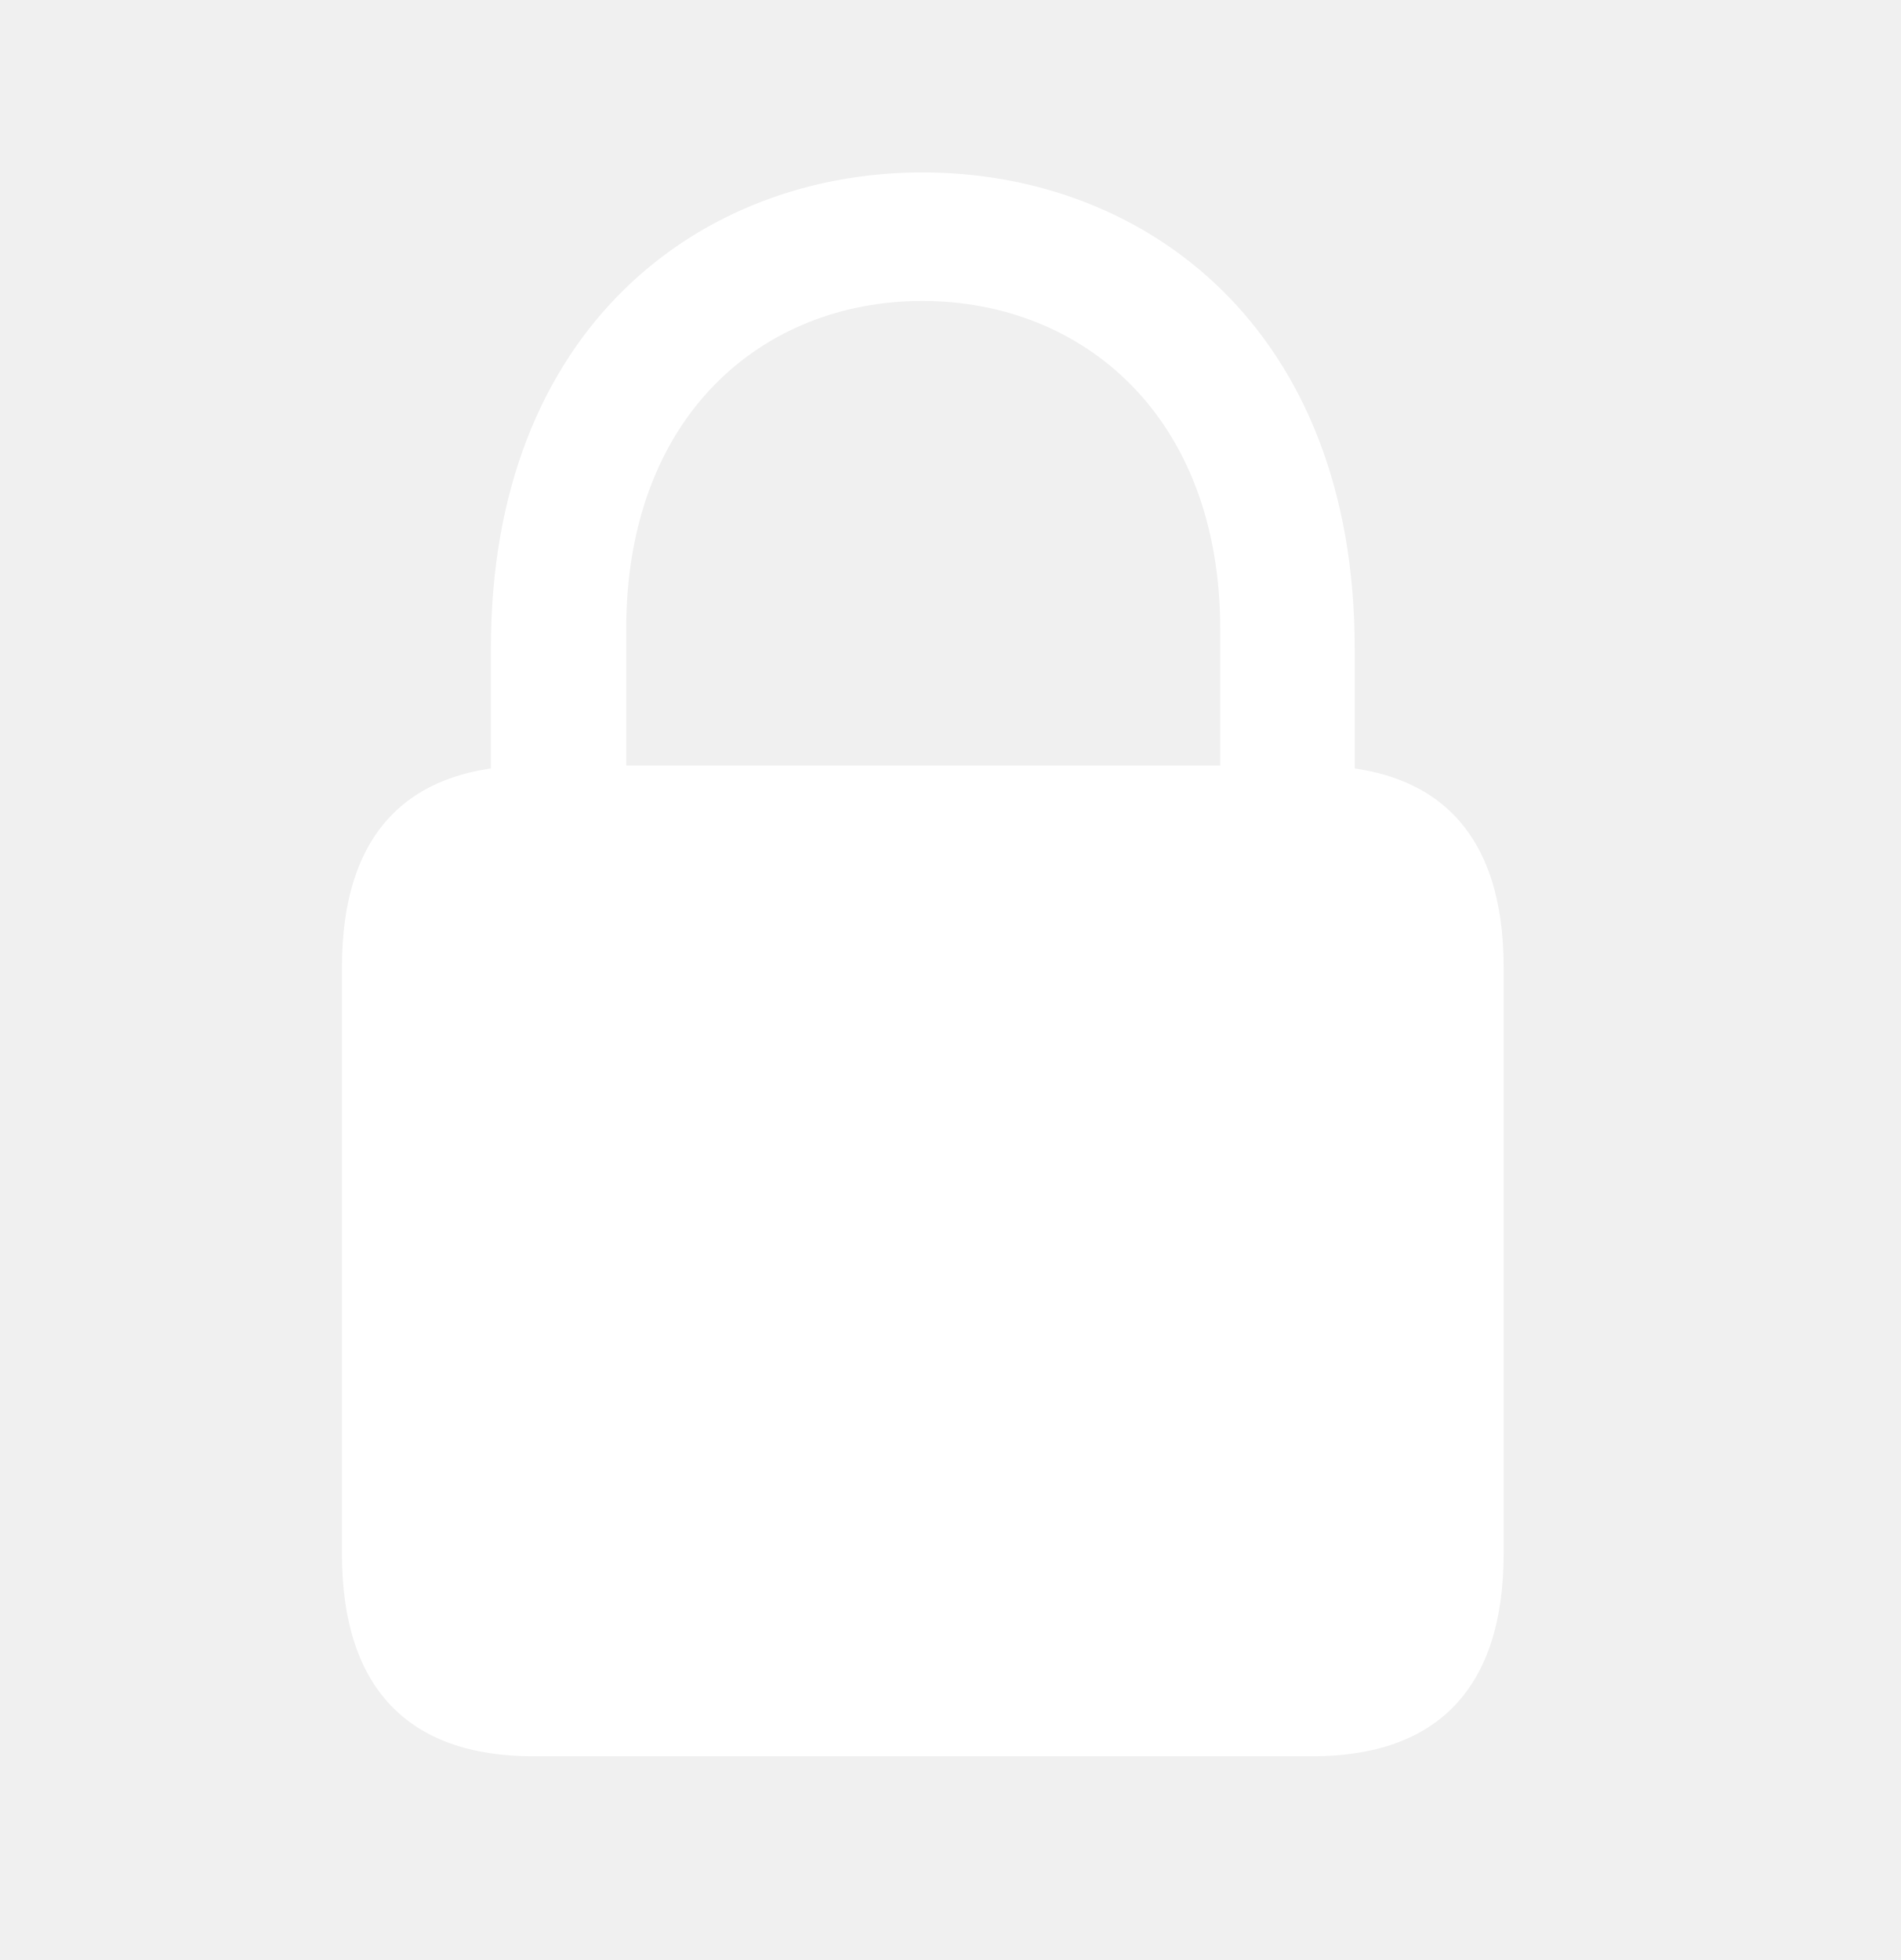
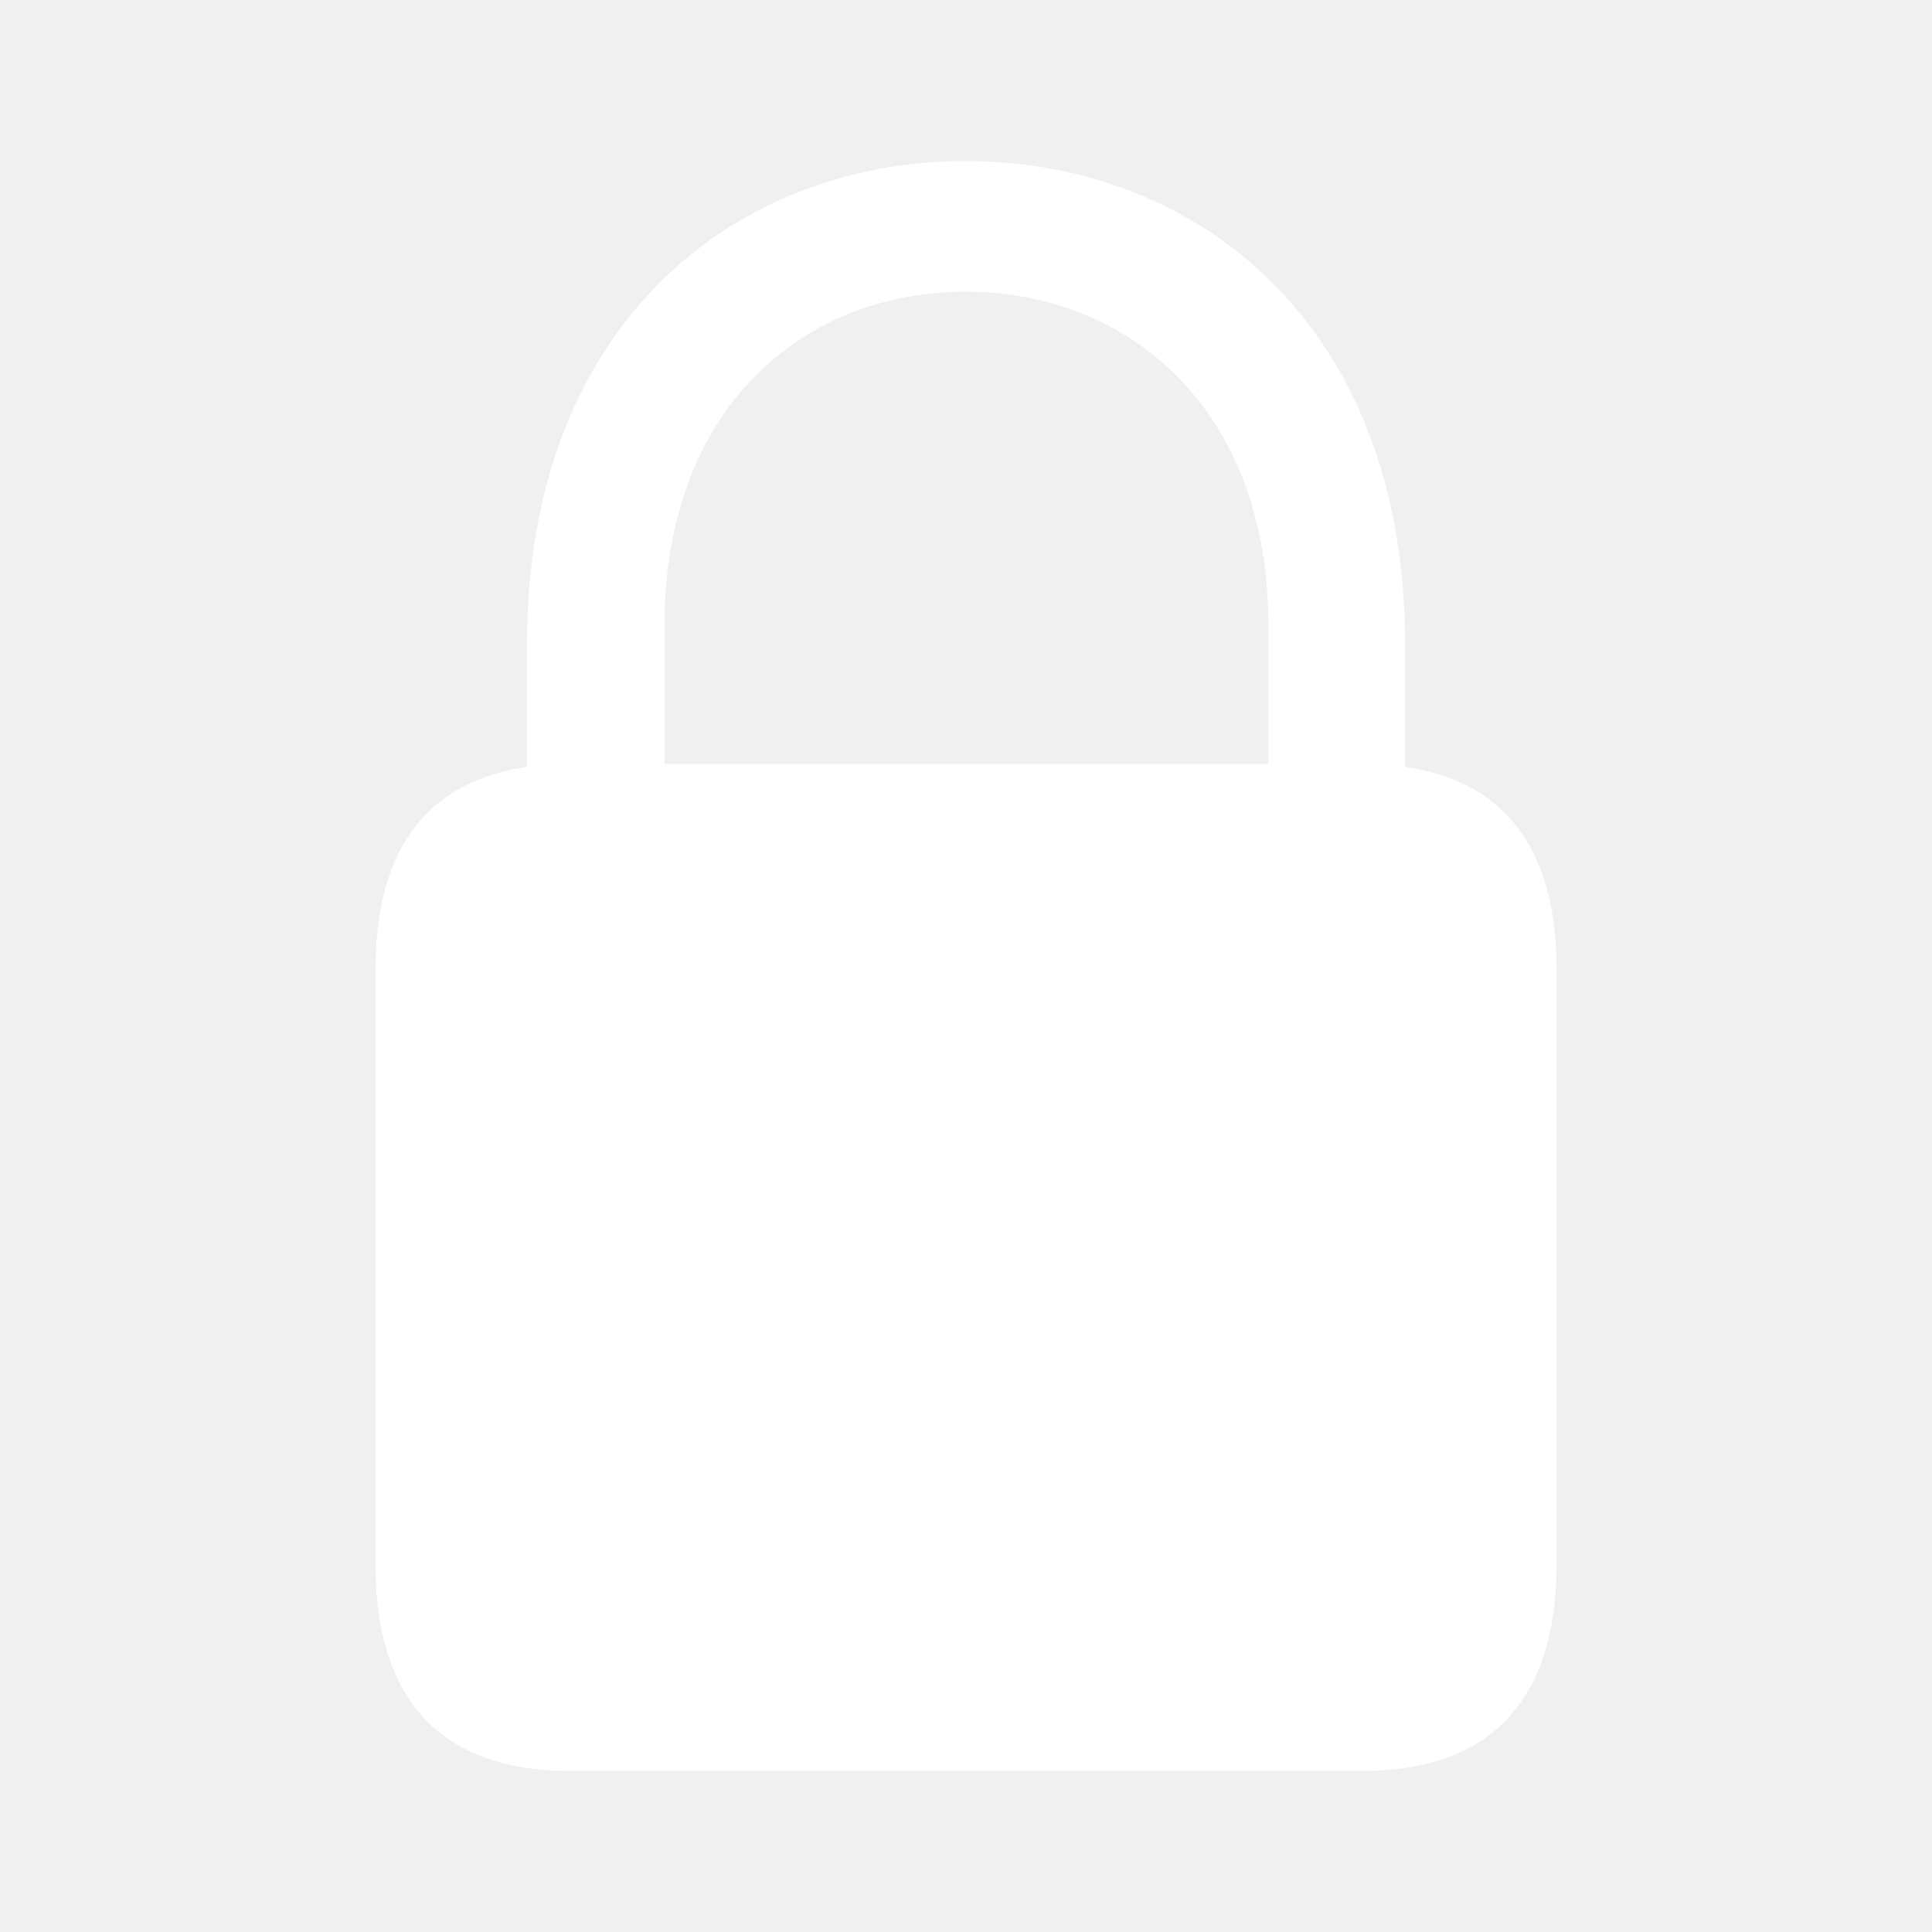
- <svg xmlns="http://www.w3.org/2000/svg" width="32" height="33" viewBox="0 0 32 33" fill="none">
-   <g clip-path="url(#clip0_344_1306)">
-     <path d="M8.982 29.57H22.094C24.201 29.57 25.319 28.424 25.319 26.159V16.286C25.319 14.022 24.201 12.889 22.094 12.889H8.982C6.876 12.889 5.758 14.022 5.758 16.286V26.159C5.758 28.424 6.876 29.57 8.982 29.57ZM8.266 13.993H10.544V10.599C10.544 6.987 12.851 5.067 15.531 5.067C18.211 5.067 20.547 6.987 20.547 10.599V13.993H22.811V10.914C22.811 5.526 19.285 2.903 15.531 2.903C11.791 2.903 8.266 5.526 8.266 10.914V13.993Z" fill="white" />
+ <svg xmlns="http://www.w3.org/2000/svg" width="32" height="32" viewBox="0 0 32 32" fill="none">
+   <g id="Editing-tools/ic-lock">
+     <path id="Vector" d="M9.444 29.333H22.556C24.663 29.333 25.781 28.187 25.781 25.923V16.049C25.781 13.785 24.663 12.653 22.556 12.653H9.444C7.338 12.653 6.22 13.785 6.22 16.049V25.923C6.22 28.187 7.338 29.333 9.444 29.333ZM8.728 13.757H11.006V10.362C11.006 6.751 13.313 4.831 15.993 4.831C18.673 4.831 21.009 6.751 21.009 10.362V13.757H23.273V10.677C23.273 5.289 19.748 2.667 15.993 2.667C12.253 2.667 8.728 5.289 8.728 10.677V13.757Z" fill="white" />
  </g>
-   <defs>
-     <clipPath id="clip0_344_1306">
-       <rect y="0.237" width="32" height="32" rx="5" fill="white" />
-     </clipPath>
-   </defs>
</svg>
